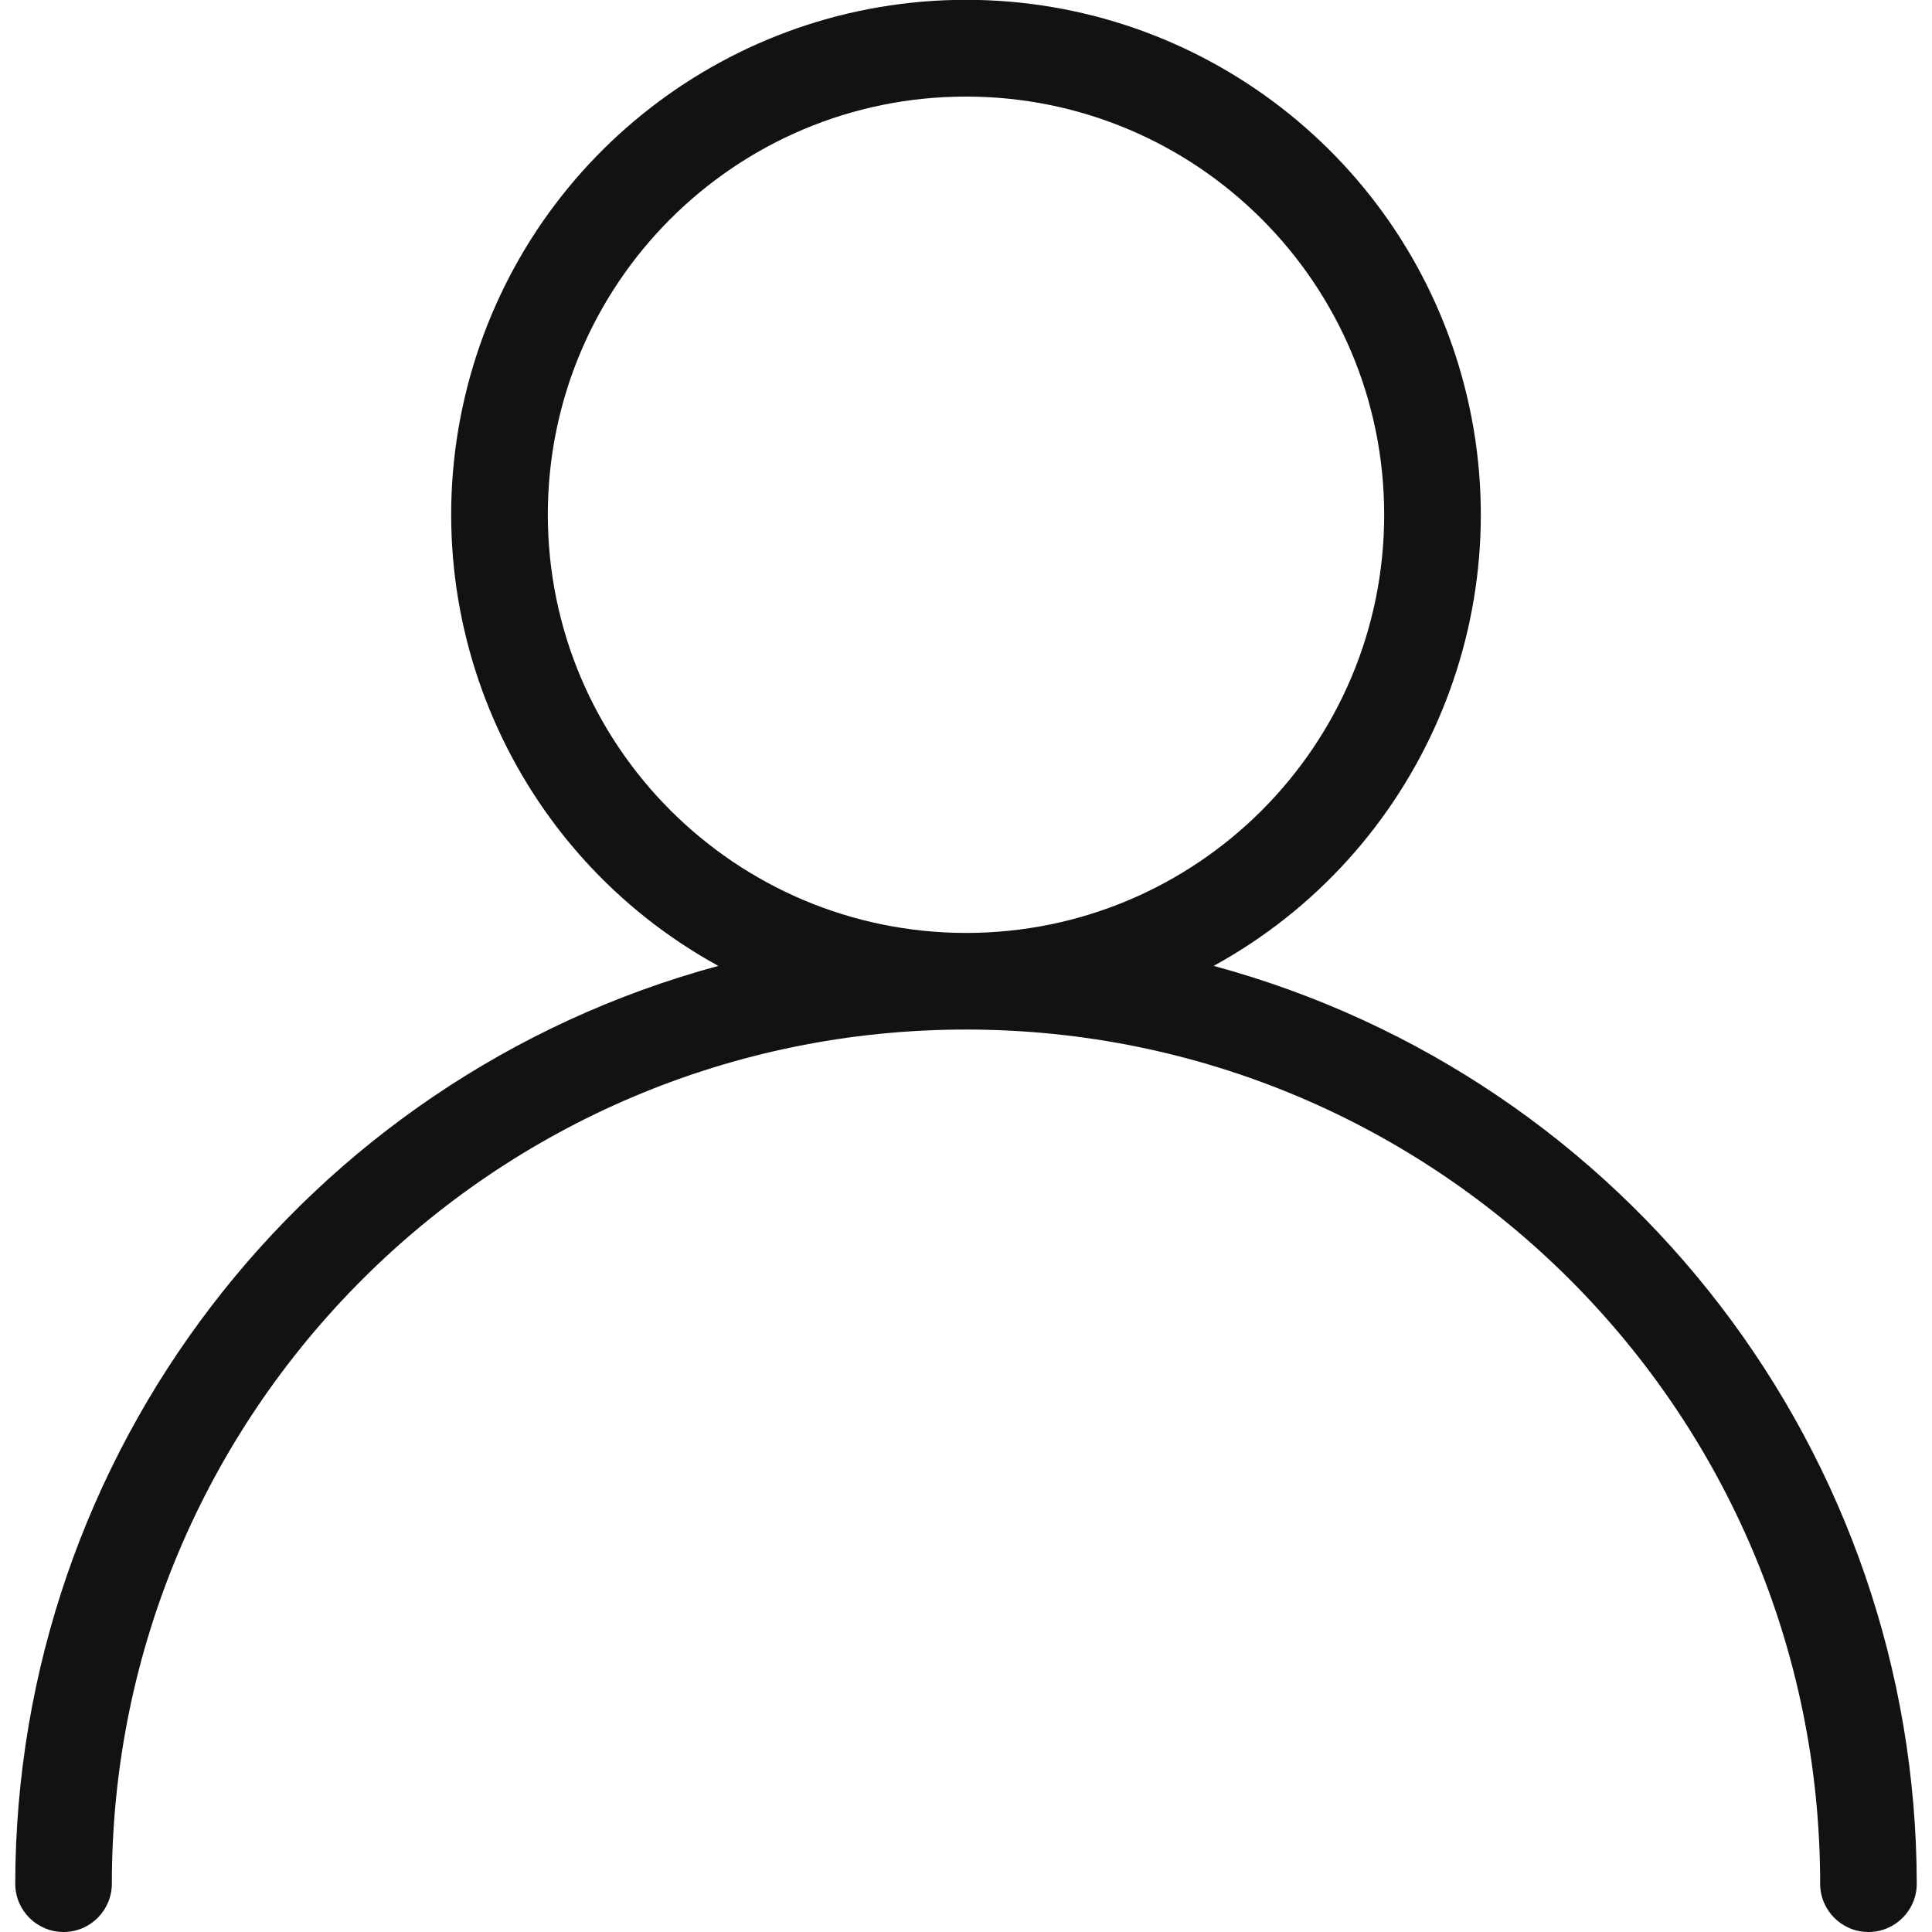
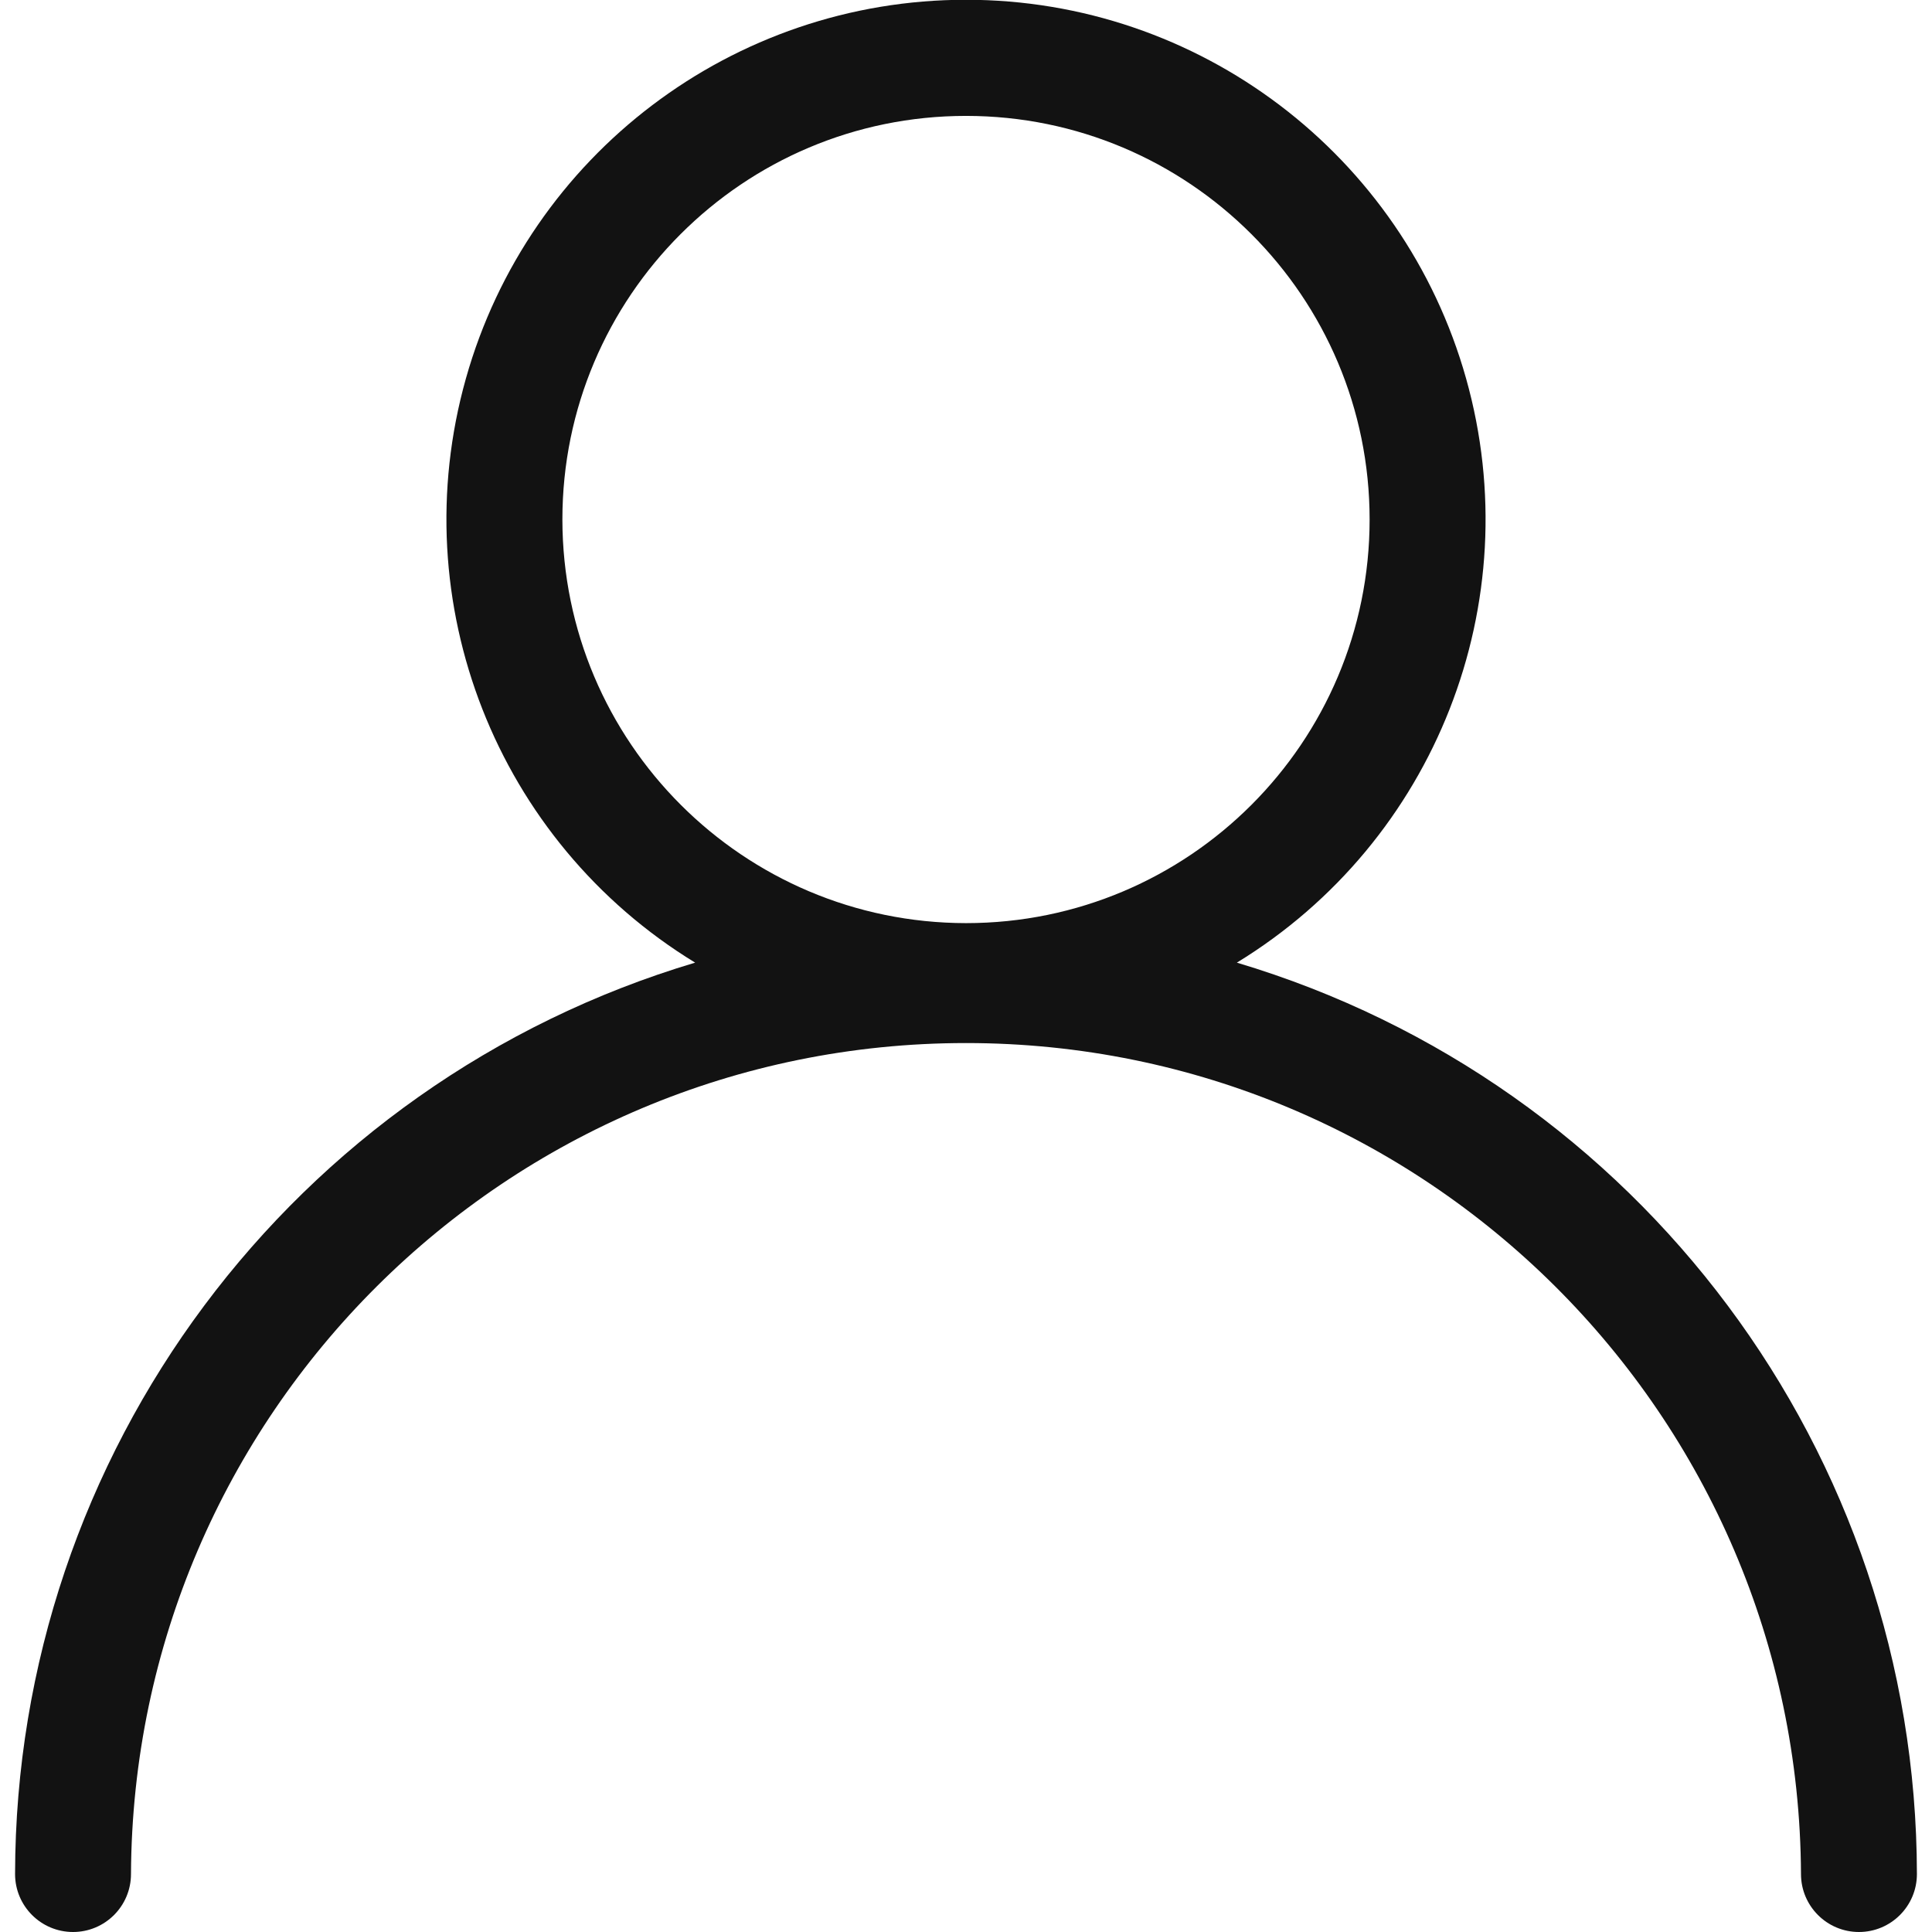
<svg xmlns="http://www.w3.org/2000/svg" viewBox="0 0 100 100">
-   <path d="M62.82,49.994a26.645,26.645,0,1,0-25.64,0A49.292,49.292,0,0,0,.789,97.5a2.5,2.5,0,0,0,5,0,44.211,44.211,0,0,1,88.422,0,2.5,2.5,0,0,0,5,0A49.292,49.292,0,0,0,62.82,49.994ZM28.355,26.645A21.645,21.645,0,1,1,50,48.289,21.669,21.669,0,0,1,28.355,26.645Z" fill="#121212" />
+   <path d="M64.02,49.826a26.891,26.891,0,1,0-28.04,0A49.3,49.3,0,0,0,.78,97a3,3,0,0,0,6,0,43.22,43.22,0,0,1,86.439,0,3,3,0,0,0,6,0A49.3,49.3,0,0,0,64.02,49.826ZM29.109,26.89A20.891,20.891,0,1,1,50,47.781,20.914,20.914,0,0,1,29.109,26.89Z" fill="#121212" />
</svg>
